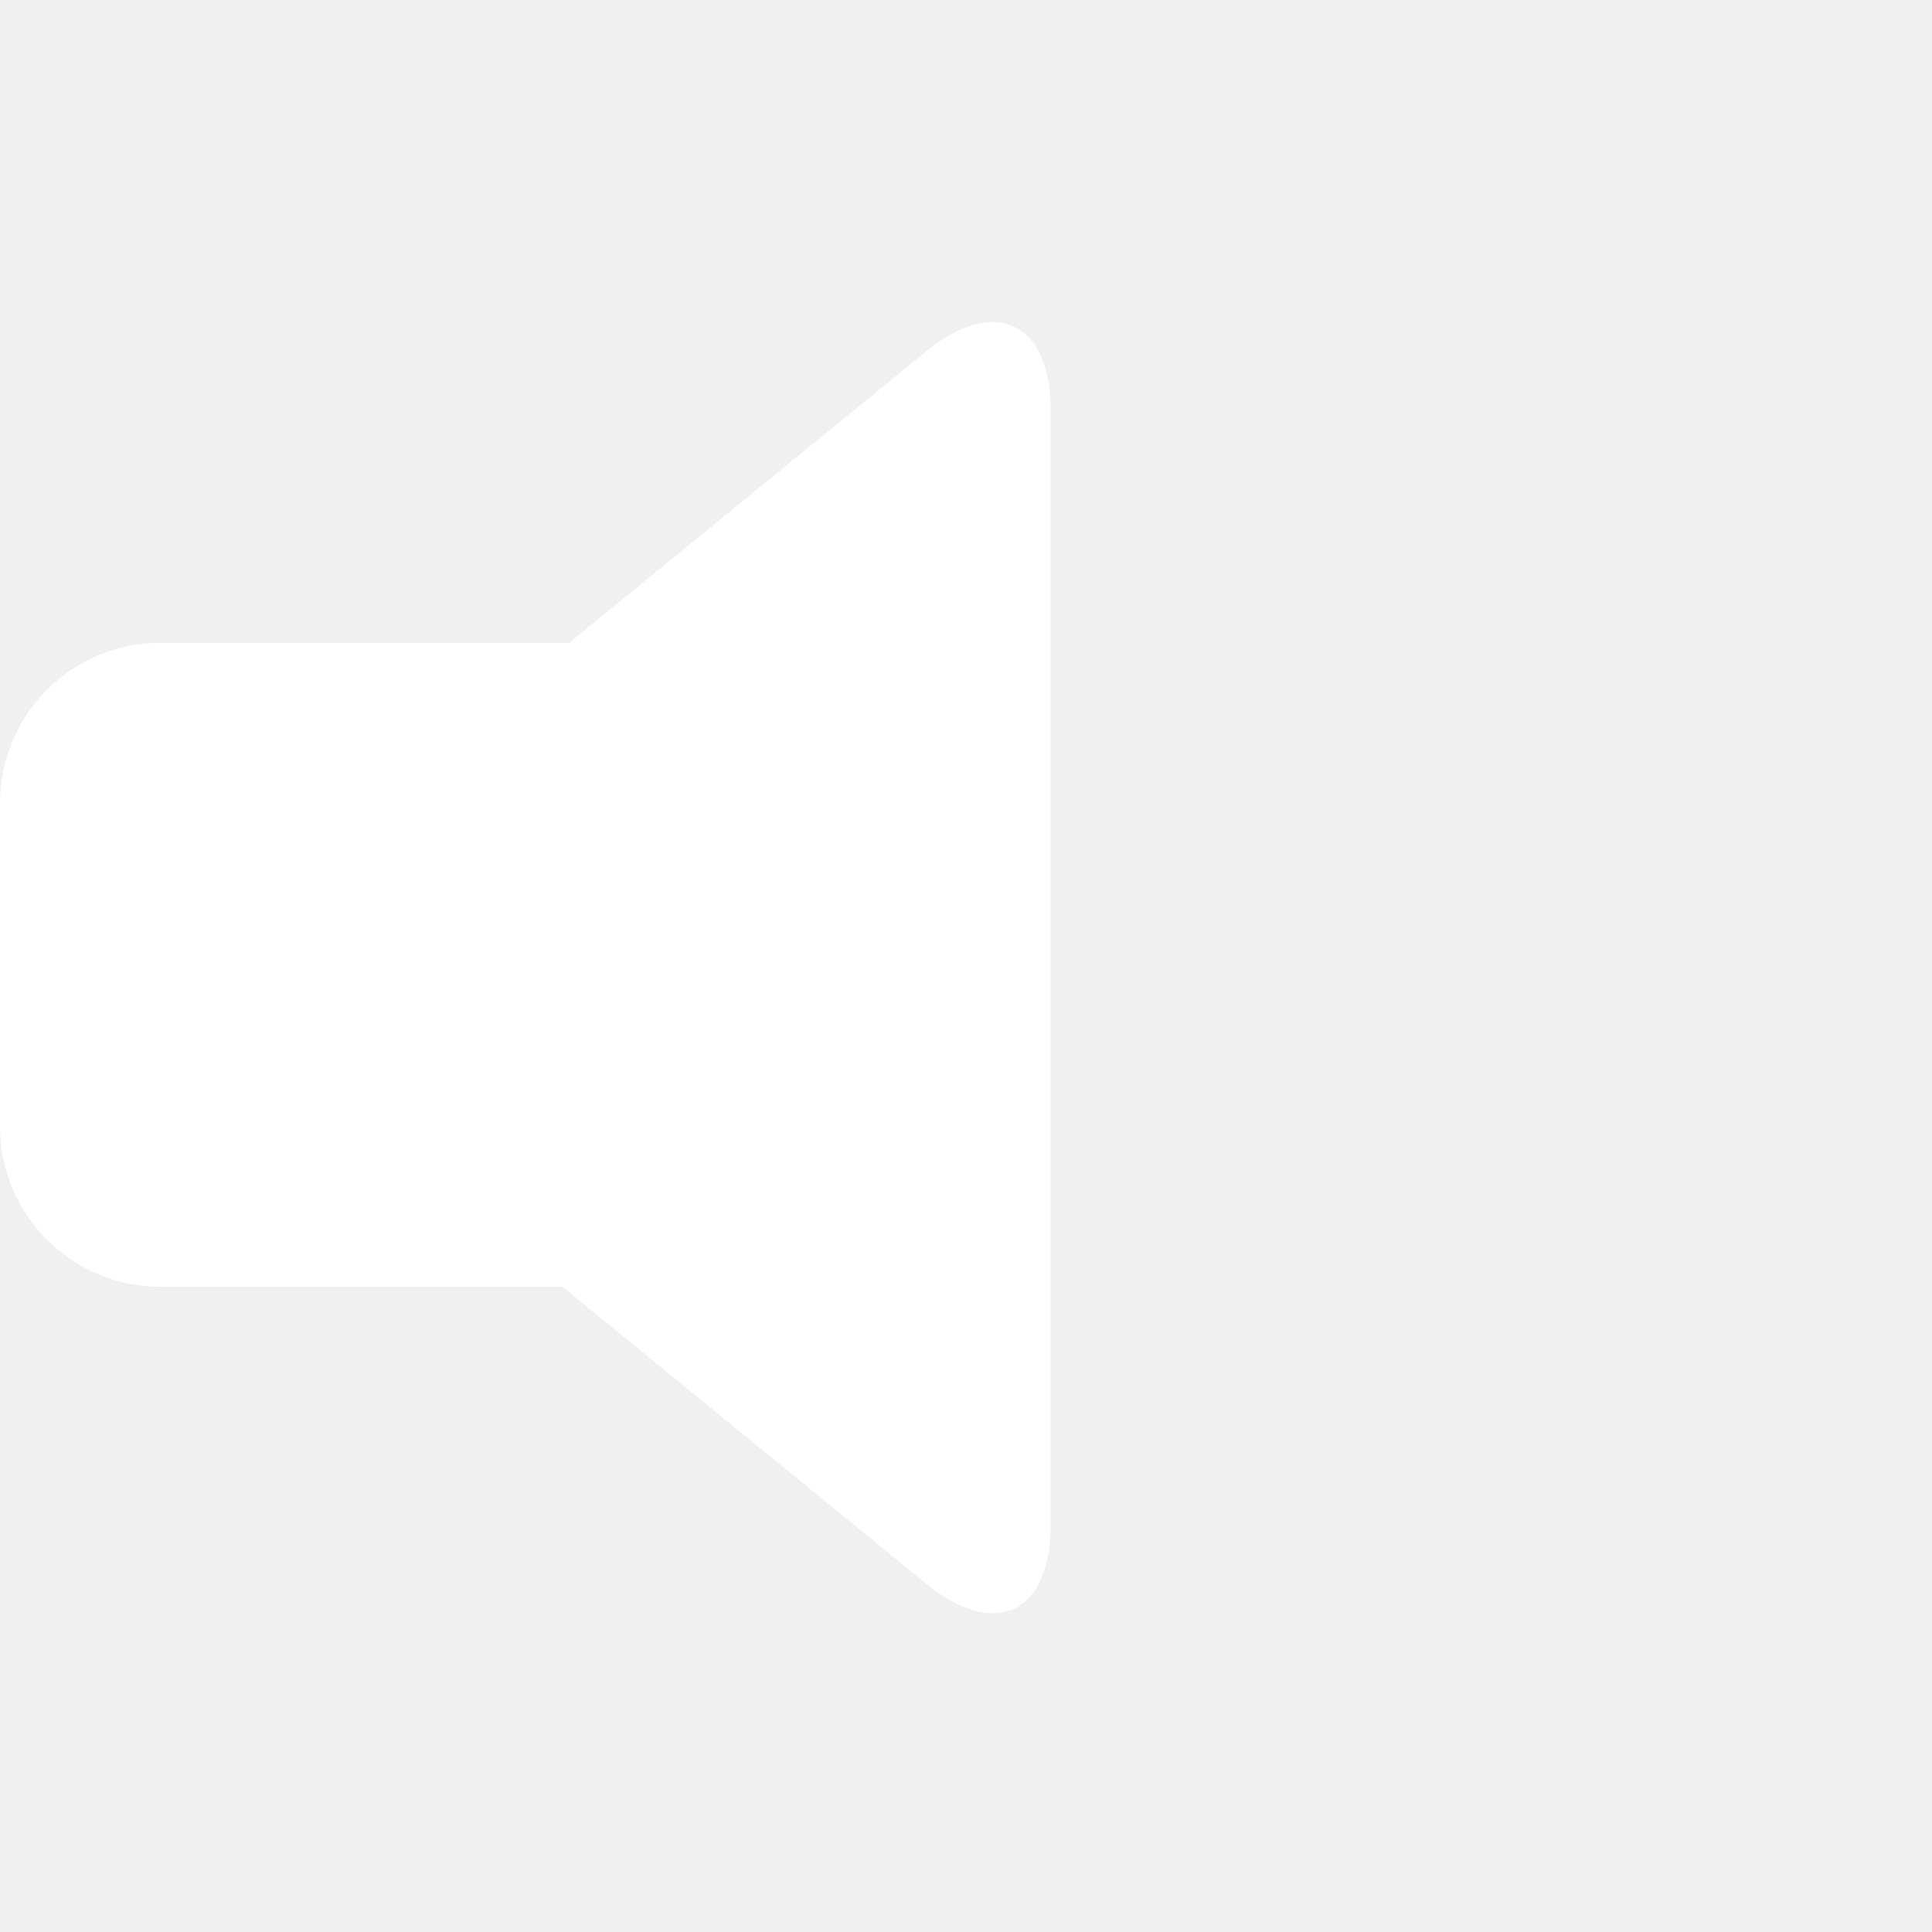
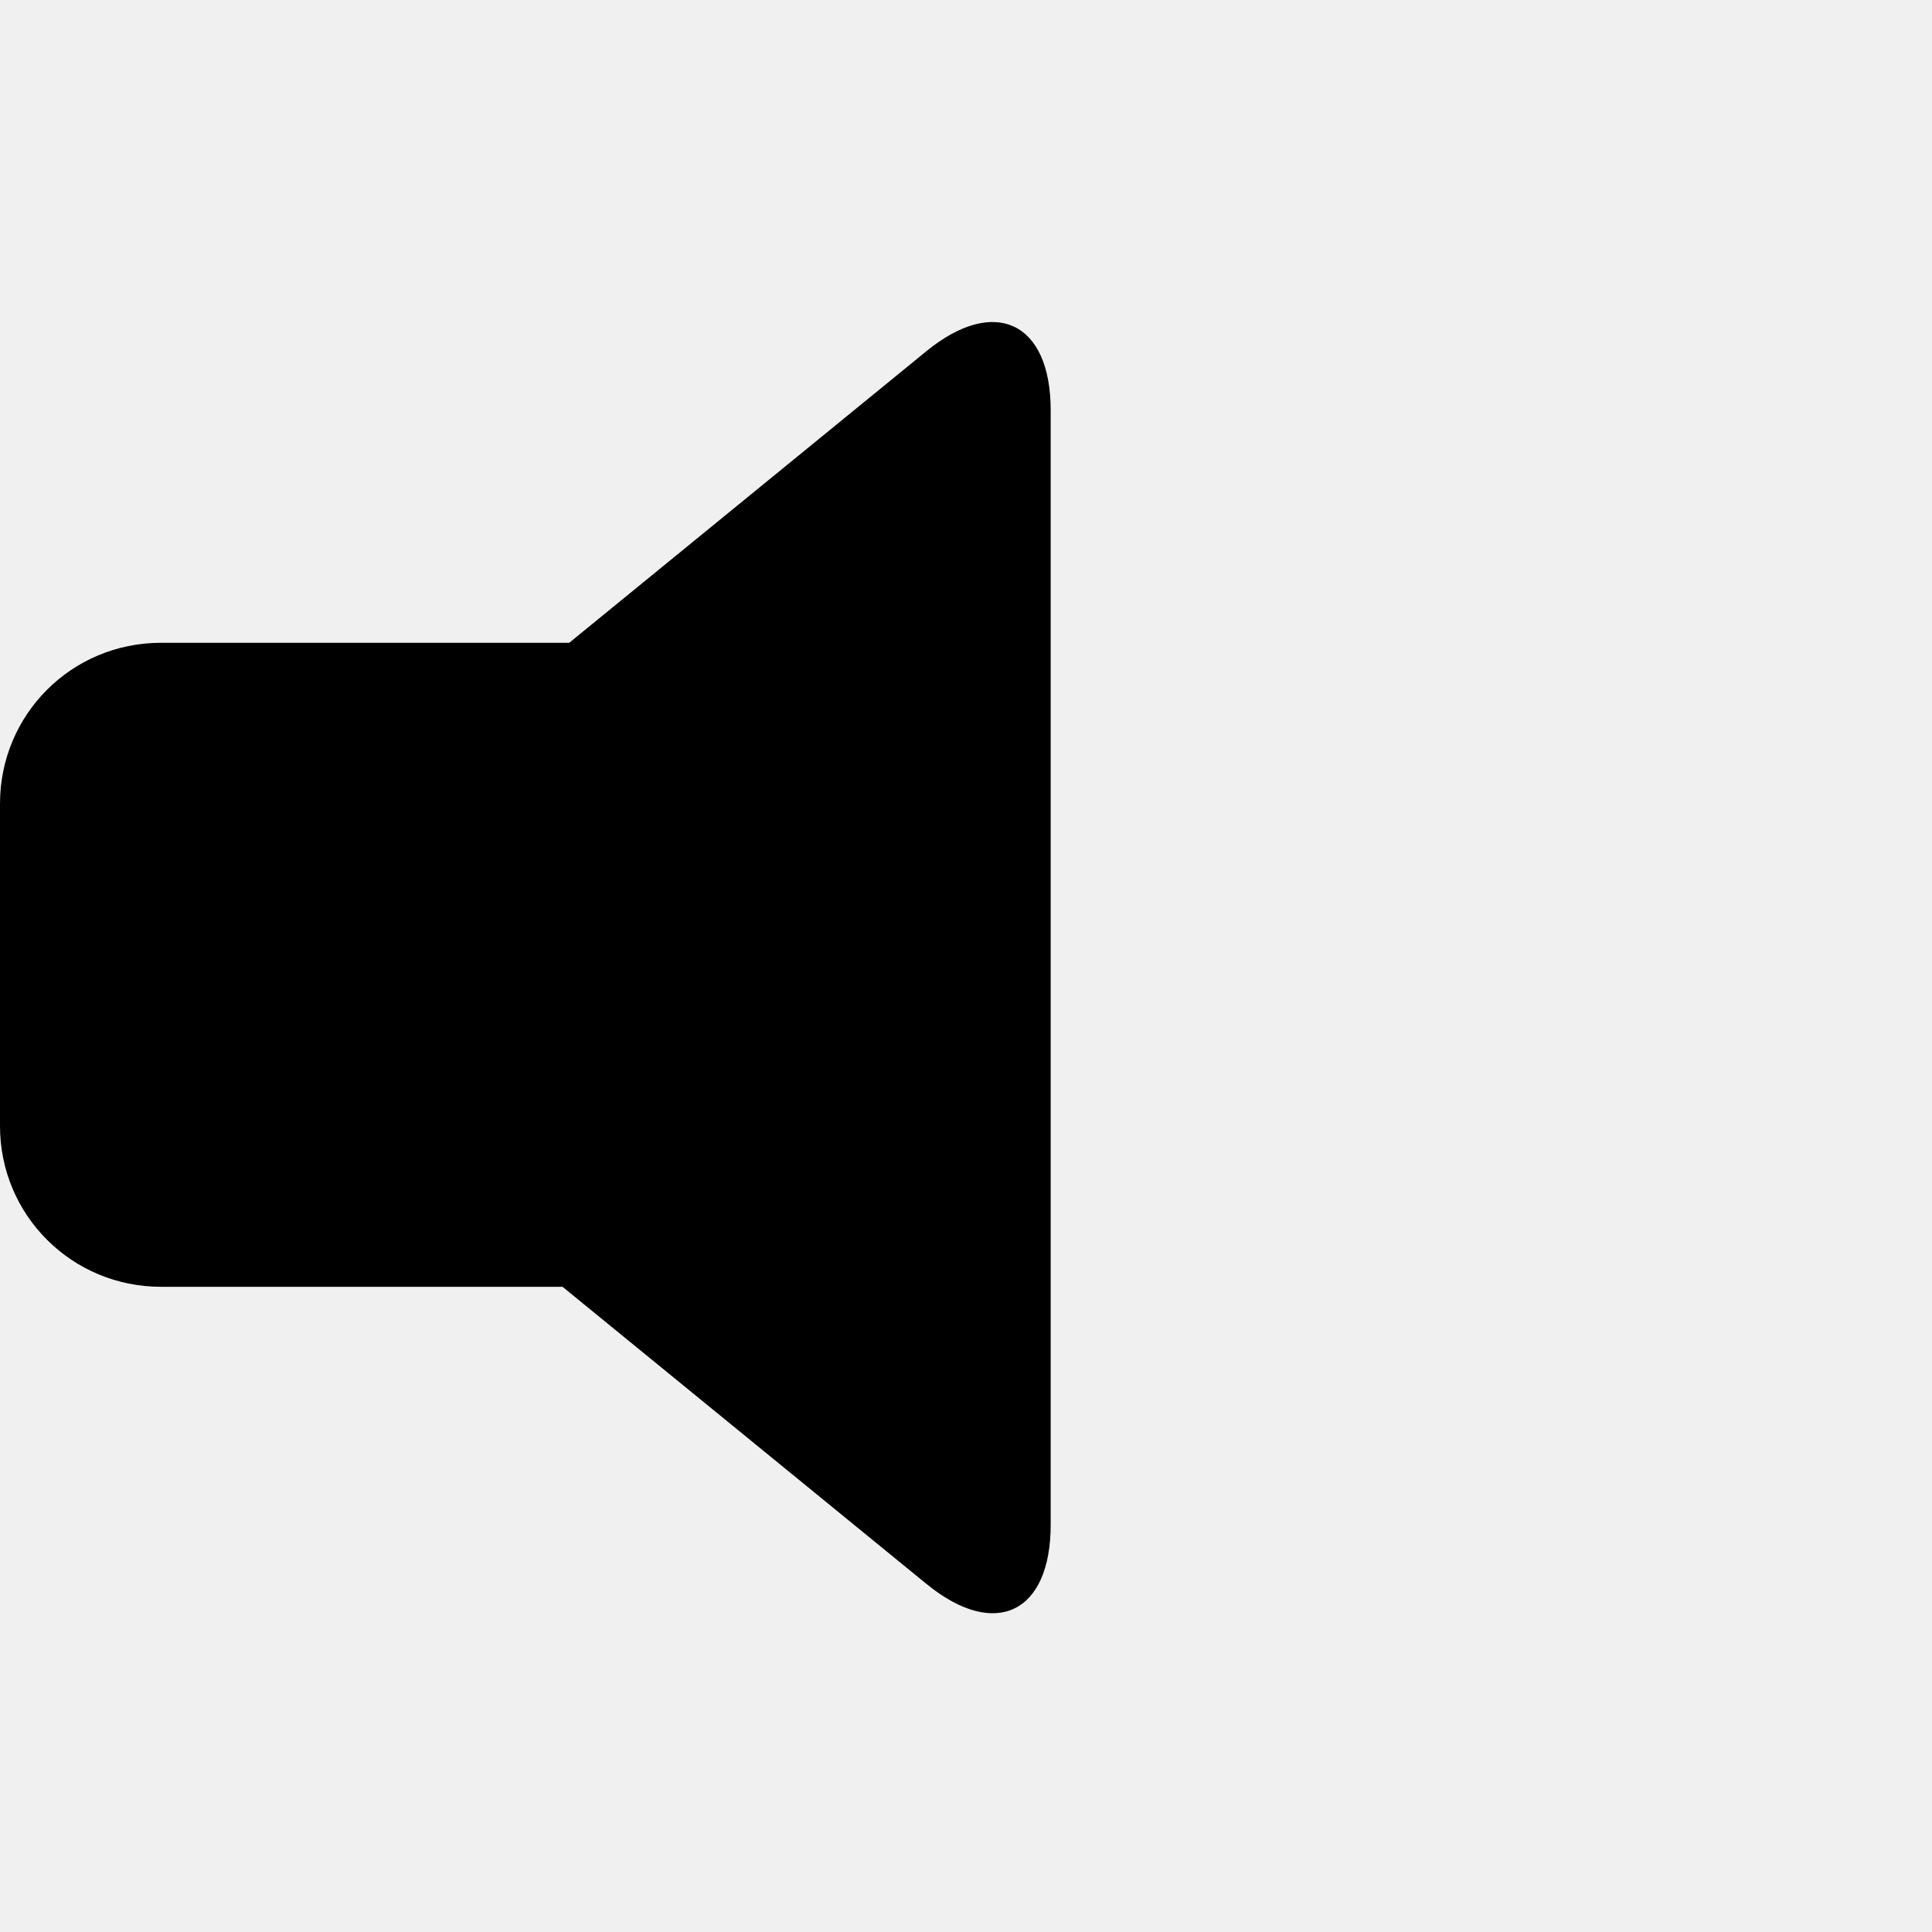
<svg xmlns="http://www.w3.org/2000/svg" width="24px" height="24px" viewBox="0 0 24 24" version="1.1">
  <defs />
  <g id="Welcome" stroke="none" stroke-width="1" fill="none" fill-rule="evenodd">
-     <g id="volume" fill="#FFFFFF">
+     <g id="volume" fill="#000000">
      <g id="Triangle-1-Copy-2-+-Line-+-Line-Copy" transform="translate(0, 4)">
        <path d="M7.071,3.985 L11.51,0.361 C12.352,-0.326 13.052,-0.005 13.052,1.096 L13.052,14.942 C13.052,16.039 12.361,16.372 11.51,15.677 L6.988,11.985 L2,11.985 C0.895,11.985 0,11.098 0,9.987 L0,5.983 C0,4.879 0.887,3.985 2,3.985 L7.071,3.985 Z" id="Triangle-1-Copy-2" />
      </g>
    </g>
  </g>
</svg>
